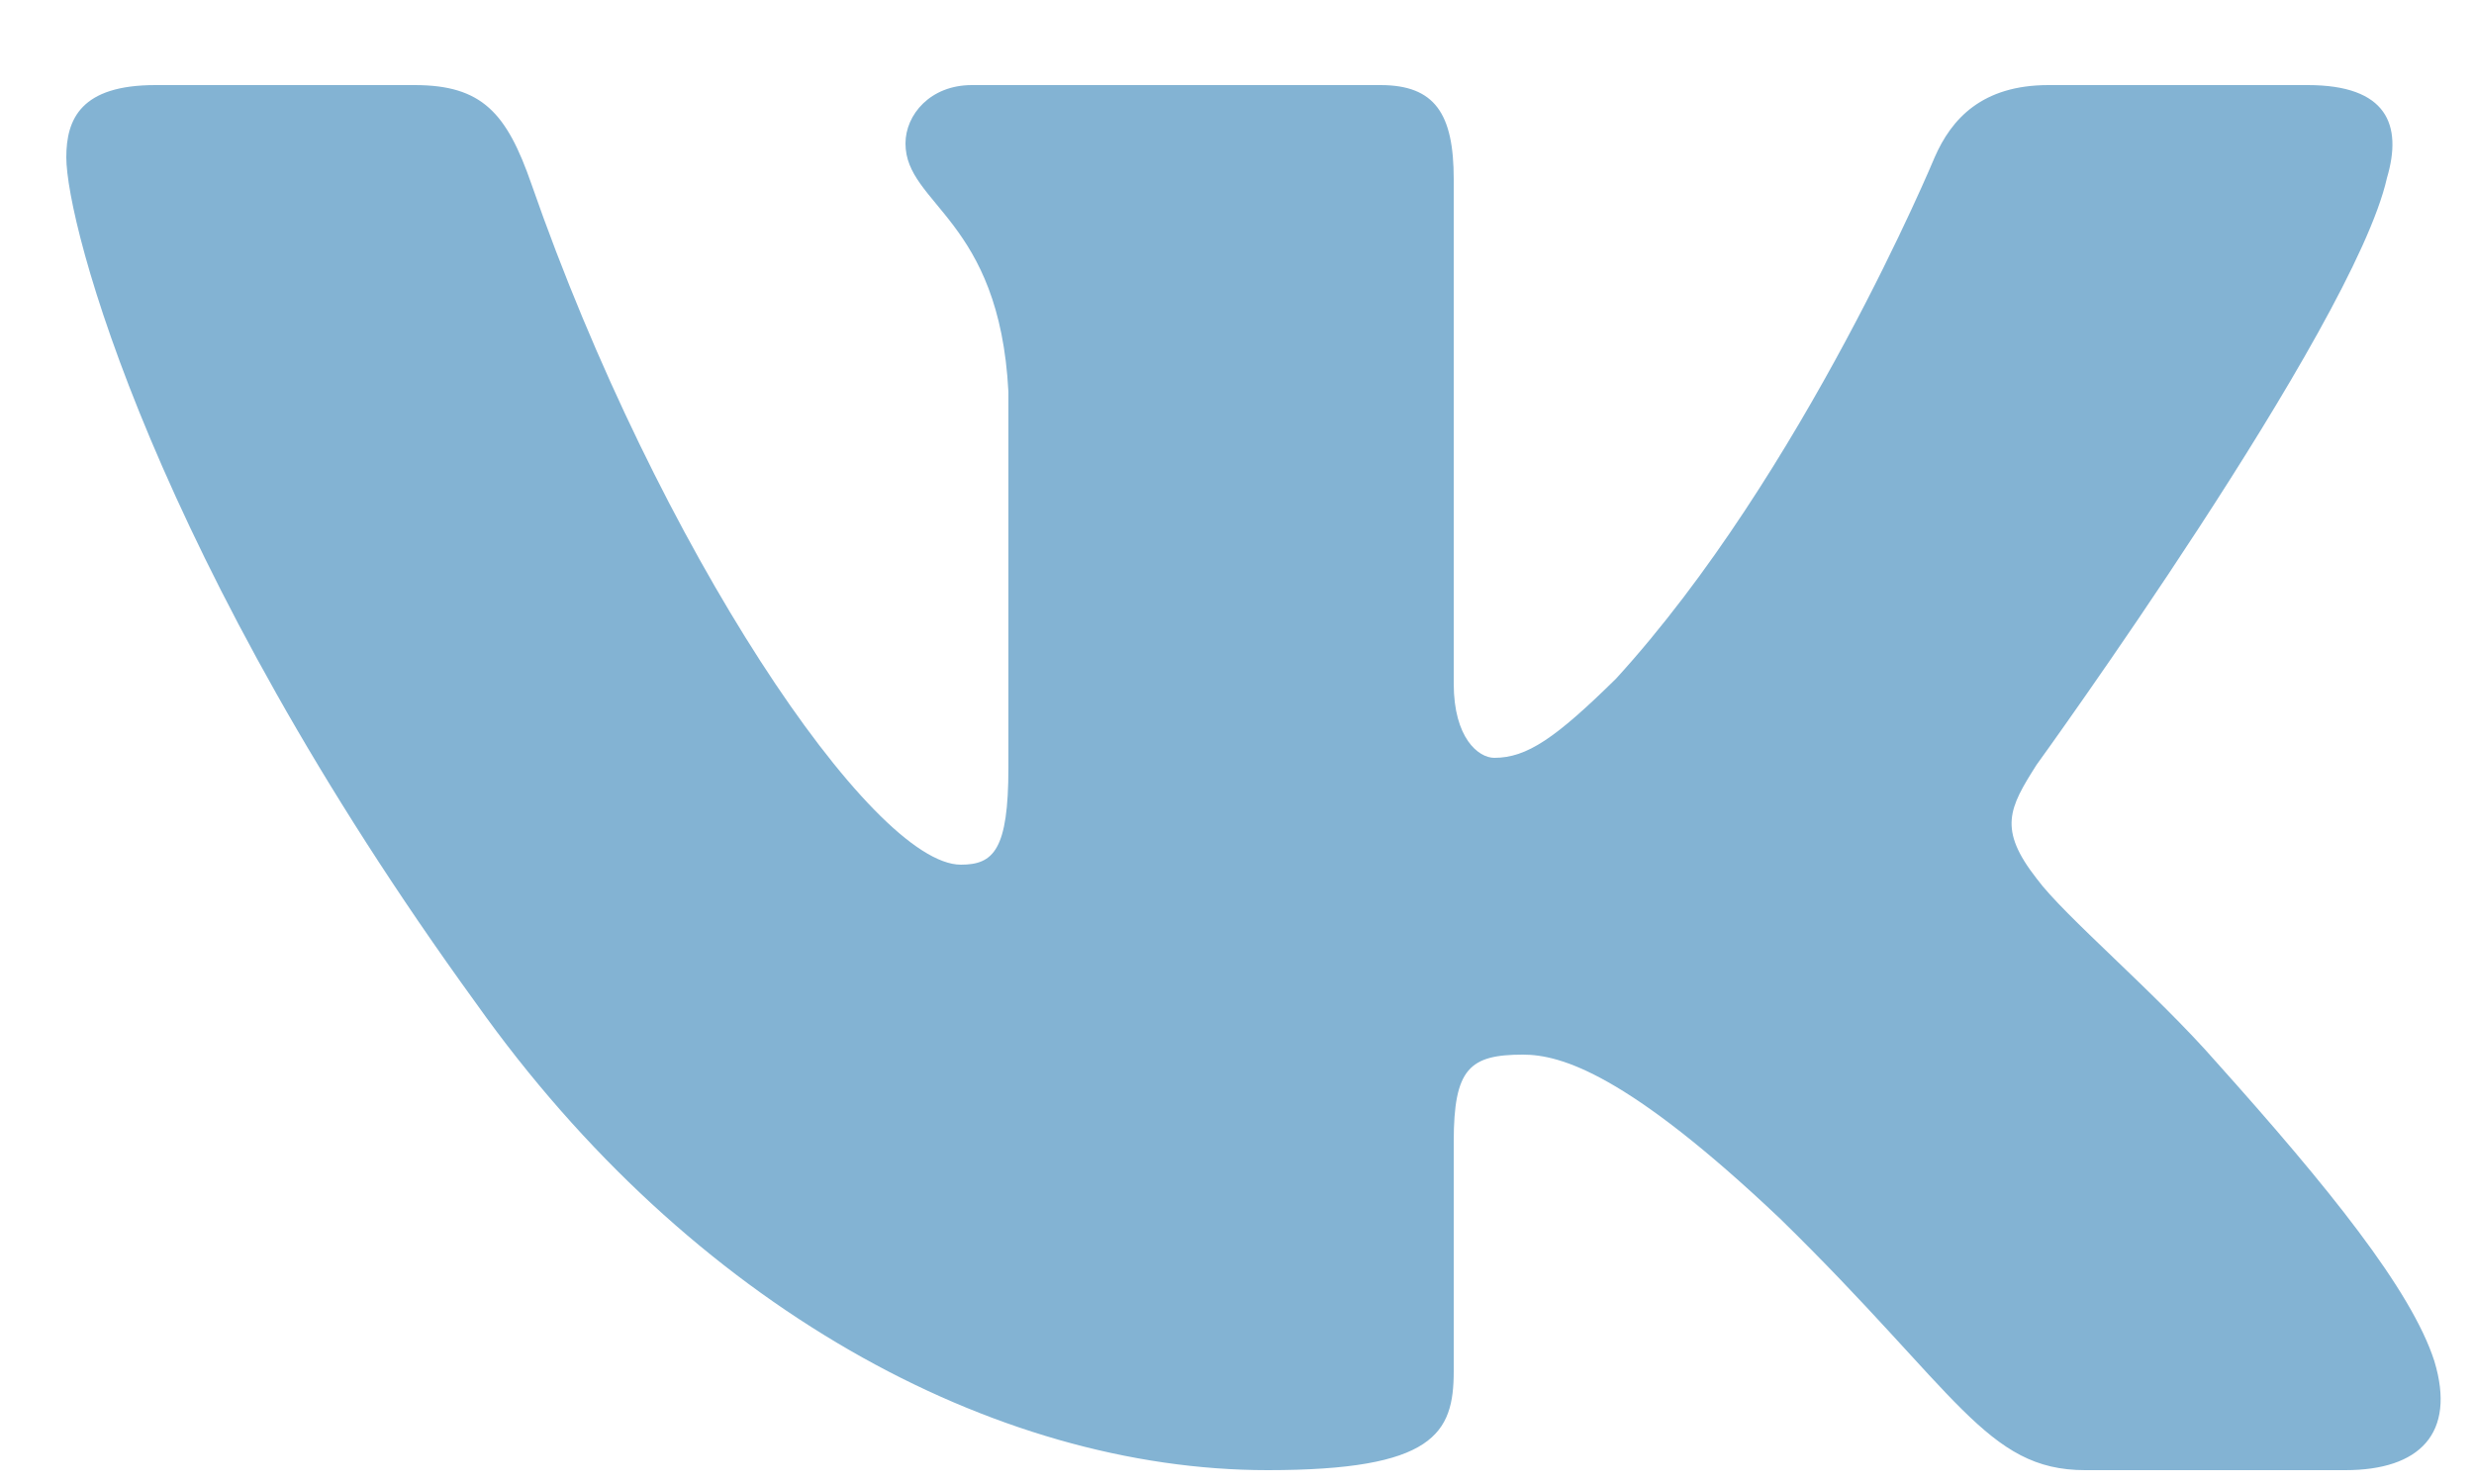
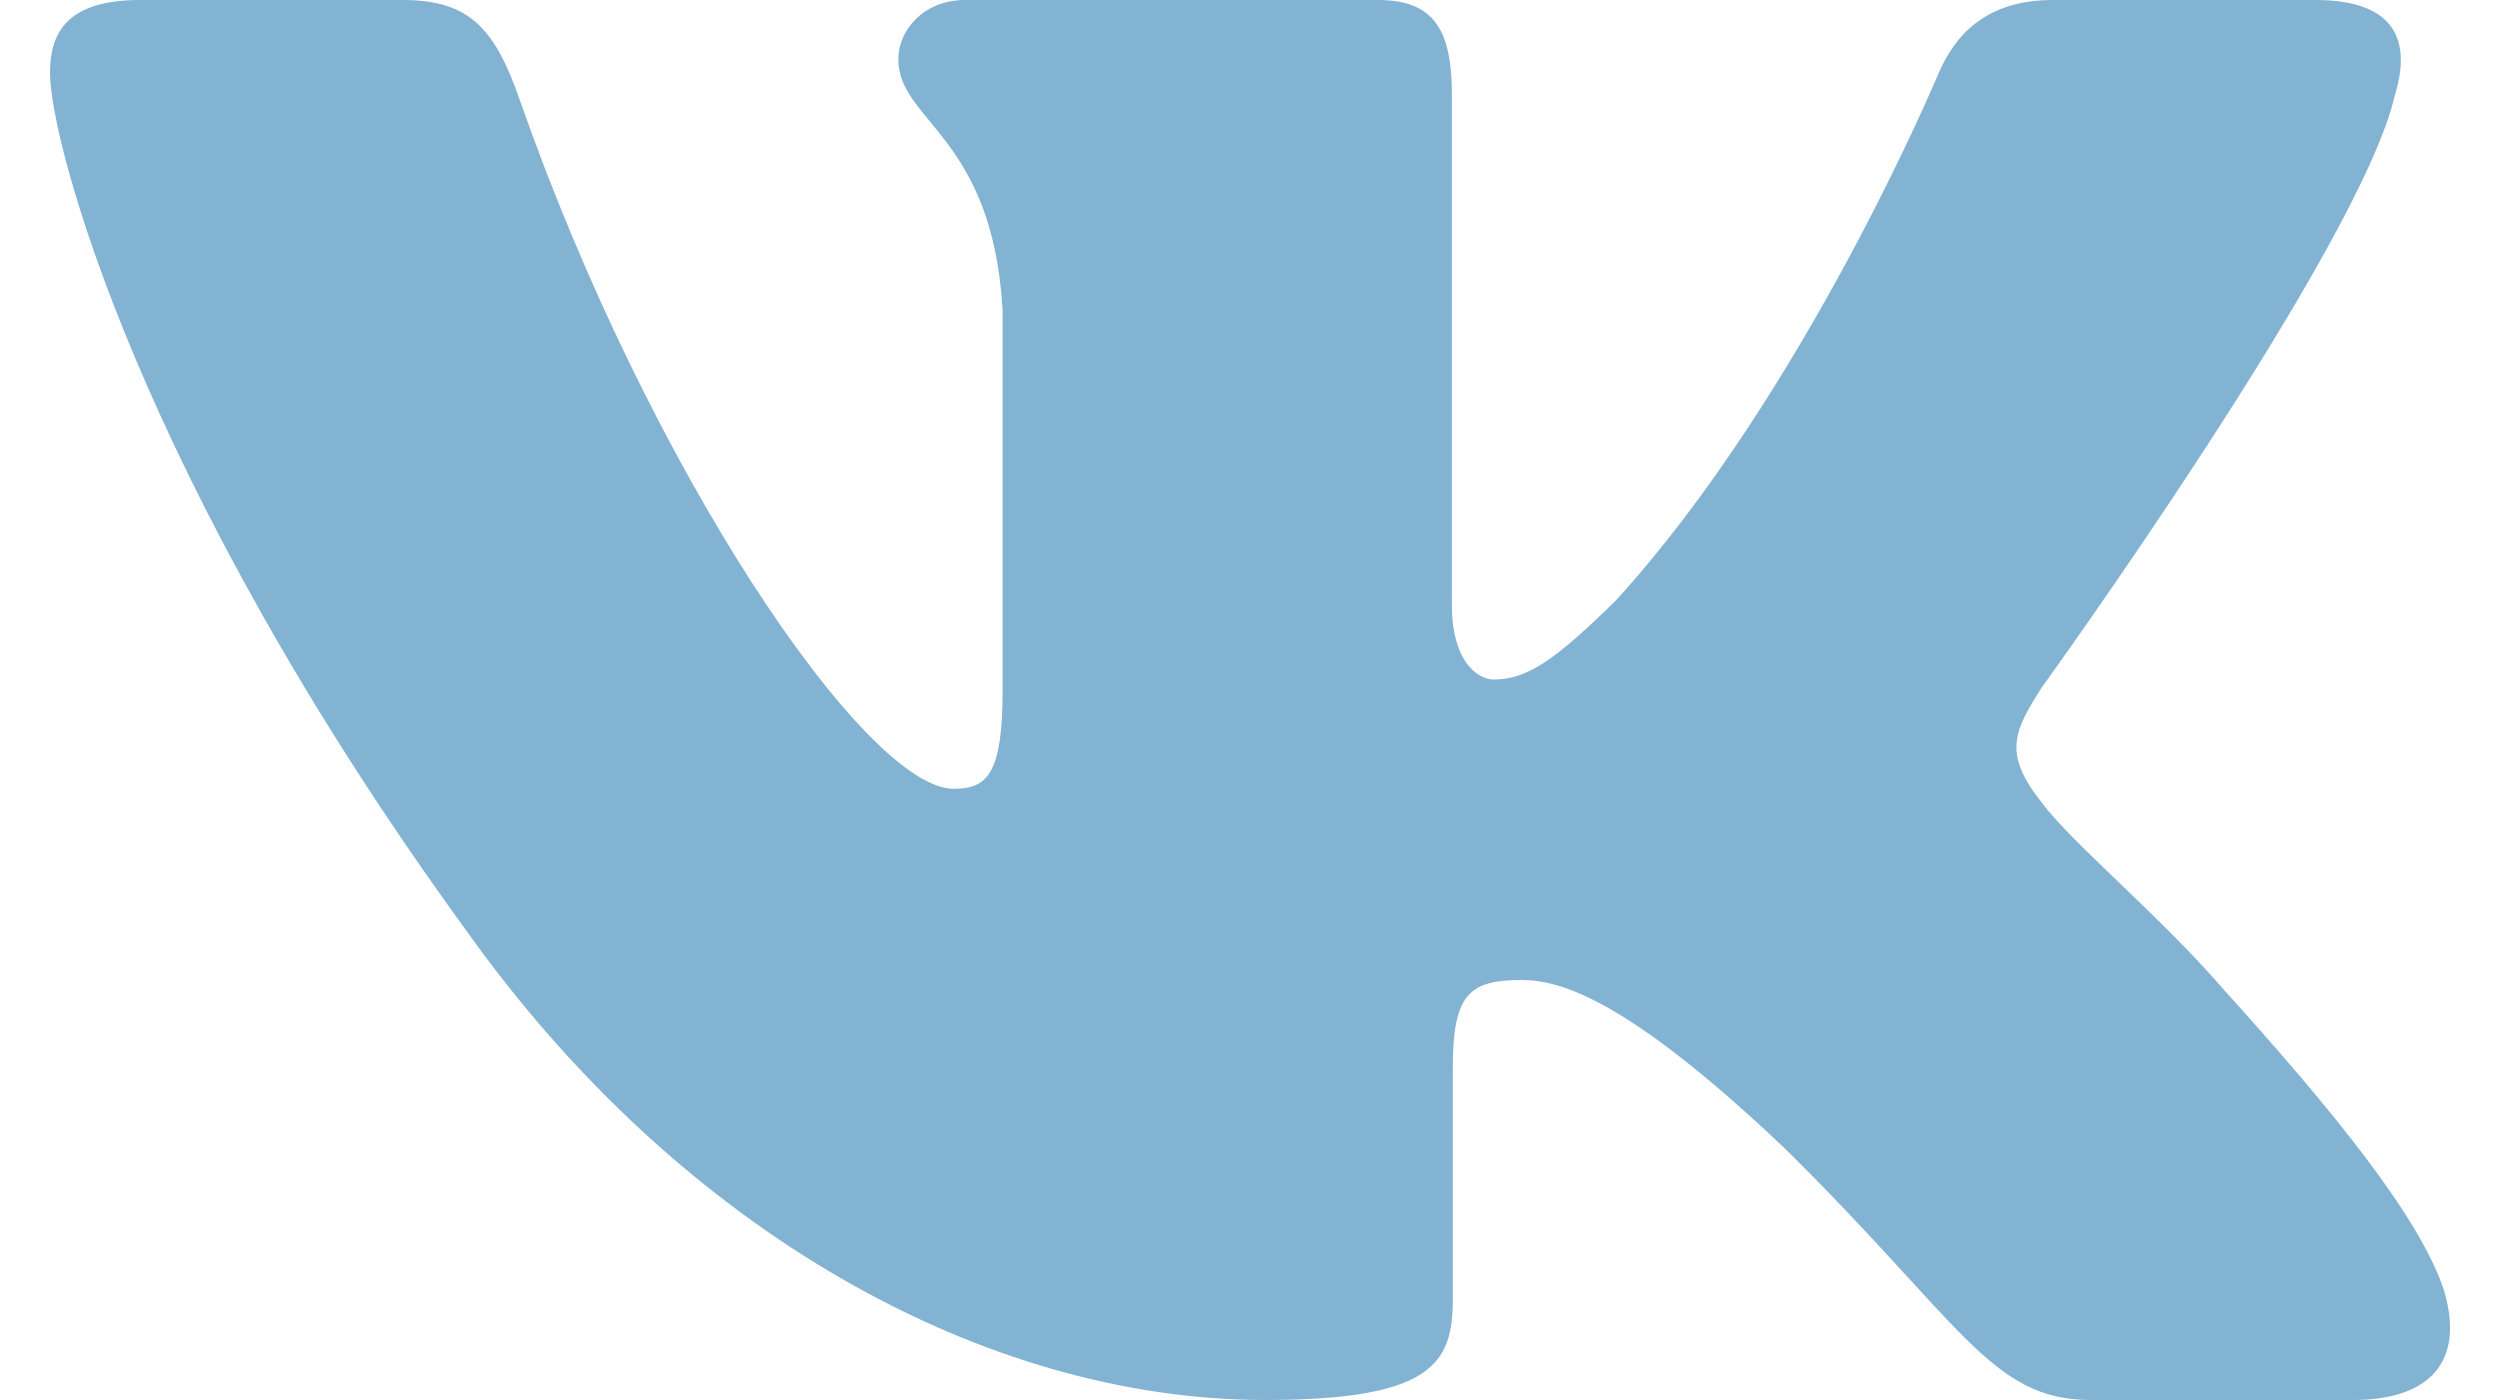
- <svg xmlns="http://www.w3.org/2000/svg" width="25" height="15" fill="none">
-   <path fill="#83B3D3" fill-rule="evenodd" d="M24.12 1.8c.16-.54 0-.94-.8-.94H20.7c-.67 0-.98.34-1.15.73 0 0-1.33 3.2-3.22 5.27-.61.6-.9.8-1.23.8-.16 0-.41-.2-.41-.75v-5.1c0-.66-.19-.95-.74-.95H9.82c-.42 0-.67.3-.67.59 0 .62.95.76 1.04 2.51v3.8c0 .83-.15.98-.48.98-.9 0-3.06-3.2-4.34-6.88-.25-.72-.5-1-1.18-1H1.57c-.75 0-.9.34-.9.73 0 .68.89 4.07 4.14 8.55 2.17 3.06 5.23 4.72 8 4.72 1.68 0 1.88-.37 1.88-1v-2.32c0-.74.16-.88.7-.88.38 0 1.05.19 2.6 1.66 1.79 1.75 2.08 2.54 3.08 2.54h2.63c.75 0 1.12-.37.9-1.1-.23-.72-1.08-1.77-2.2-3.02-.62-.71-1.54-1.48-1.82-1.86-.39-.5-.28-.71 0-1.15 0 0 3.2-4.42 3.54-5.93Z" clip-rule="evenodd" />
+ <svg xmlns="http://www.w3.org/2000/svg" width="25" height="14" viewBox="0 0 25 14" fill="none">
+   <path fill-rule="evenodd" clip-rule="evenodd" d="M23.95 0.948C24.116 0.402 23.95 0 23.155 0H20.53C19.862 0 19.554 0.347 19.387 0.73C19.387 0.73 18.052 3.926 16.161 6.002C15.549 6.604 15.271 6.795 14.937 6.795C14.77 6.795 14.519 6.604 14.519 6.057V0.948C14.519 0.292 14.335 0 13.779 0H9.651C9.234 0 8.983 0.304 8.983 0.593C8.983 1.214 9.929 1.358 10.026 3.106V6.904C10.026 7.737 9.873 7.888 9.539 7.888C8.649 7.888 6.484 4.677 5.199 1.003C4.95 0.288 4.698 0 4.027 0H1.4C0.65 0 0.5 0.347 0.5 0.73C0.5 1.412 1.39 4.8 4.645 9.281C6.815 12.341 9.87 14 12.653 14C14.322 14 14.528 13.632 14.528 12.997V10.684C14.528 9.947 14.686 9.8 15.215 9.8C15.605 9.8 16.272 9.992 17.83 11.467C19.61 13.216 19.903 14 20.905 14H23.53C24.28 14 24.656 13.632 24.44 12.904C24.202 12.18 23.352 11.129 22.225 9.882C21.613 9.172 20.695 8.407 20.416 8.024C20.027 7.533 20.138 7.314 20.416 6.877C20.416 6.877 23.616 2.451 23.949 0.948H23.95Z" fill="#83B3D3" />
</svg>
